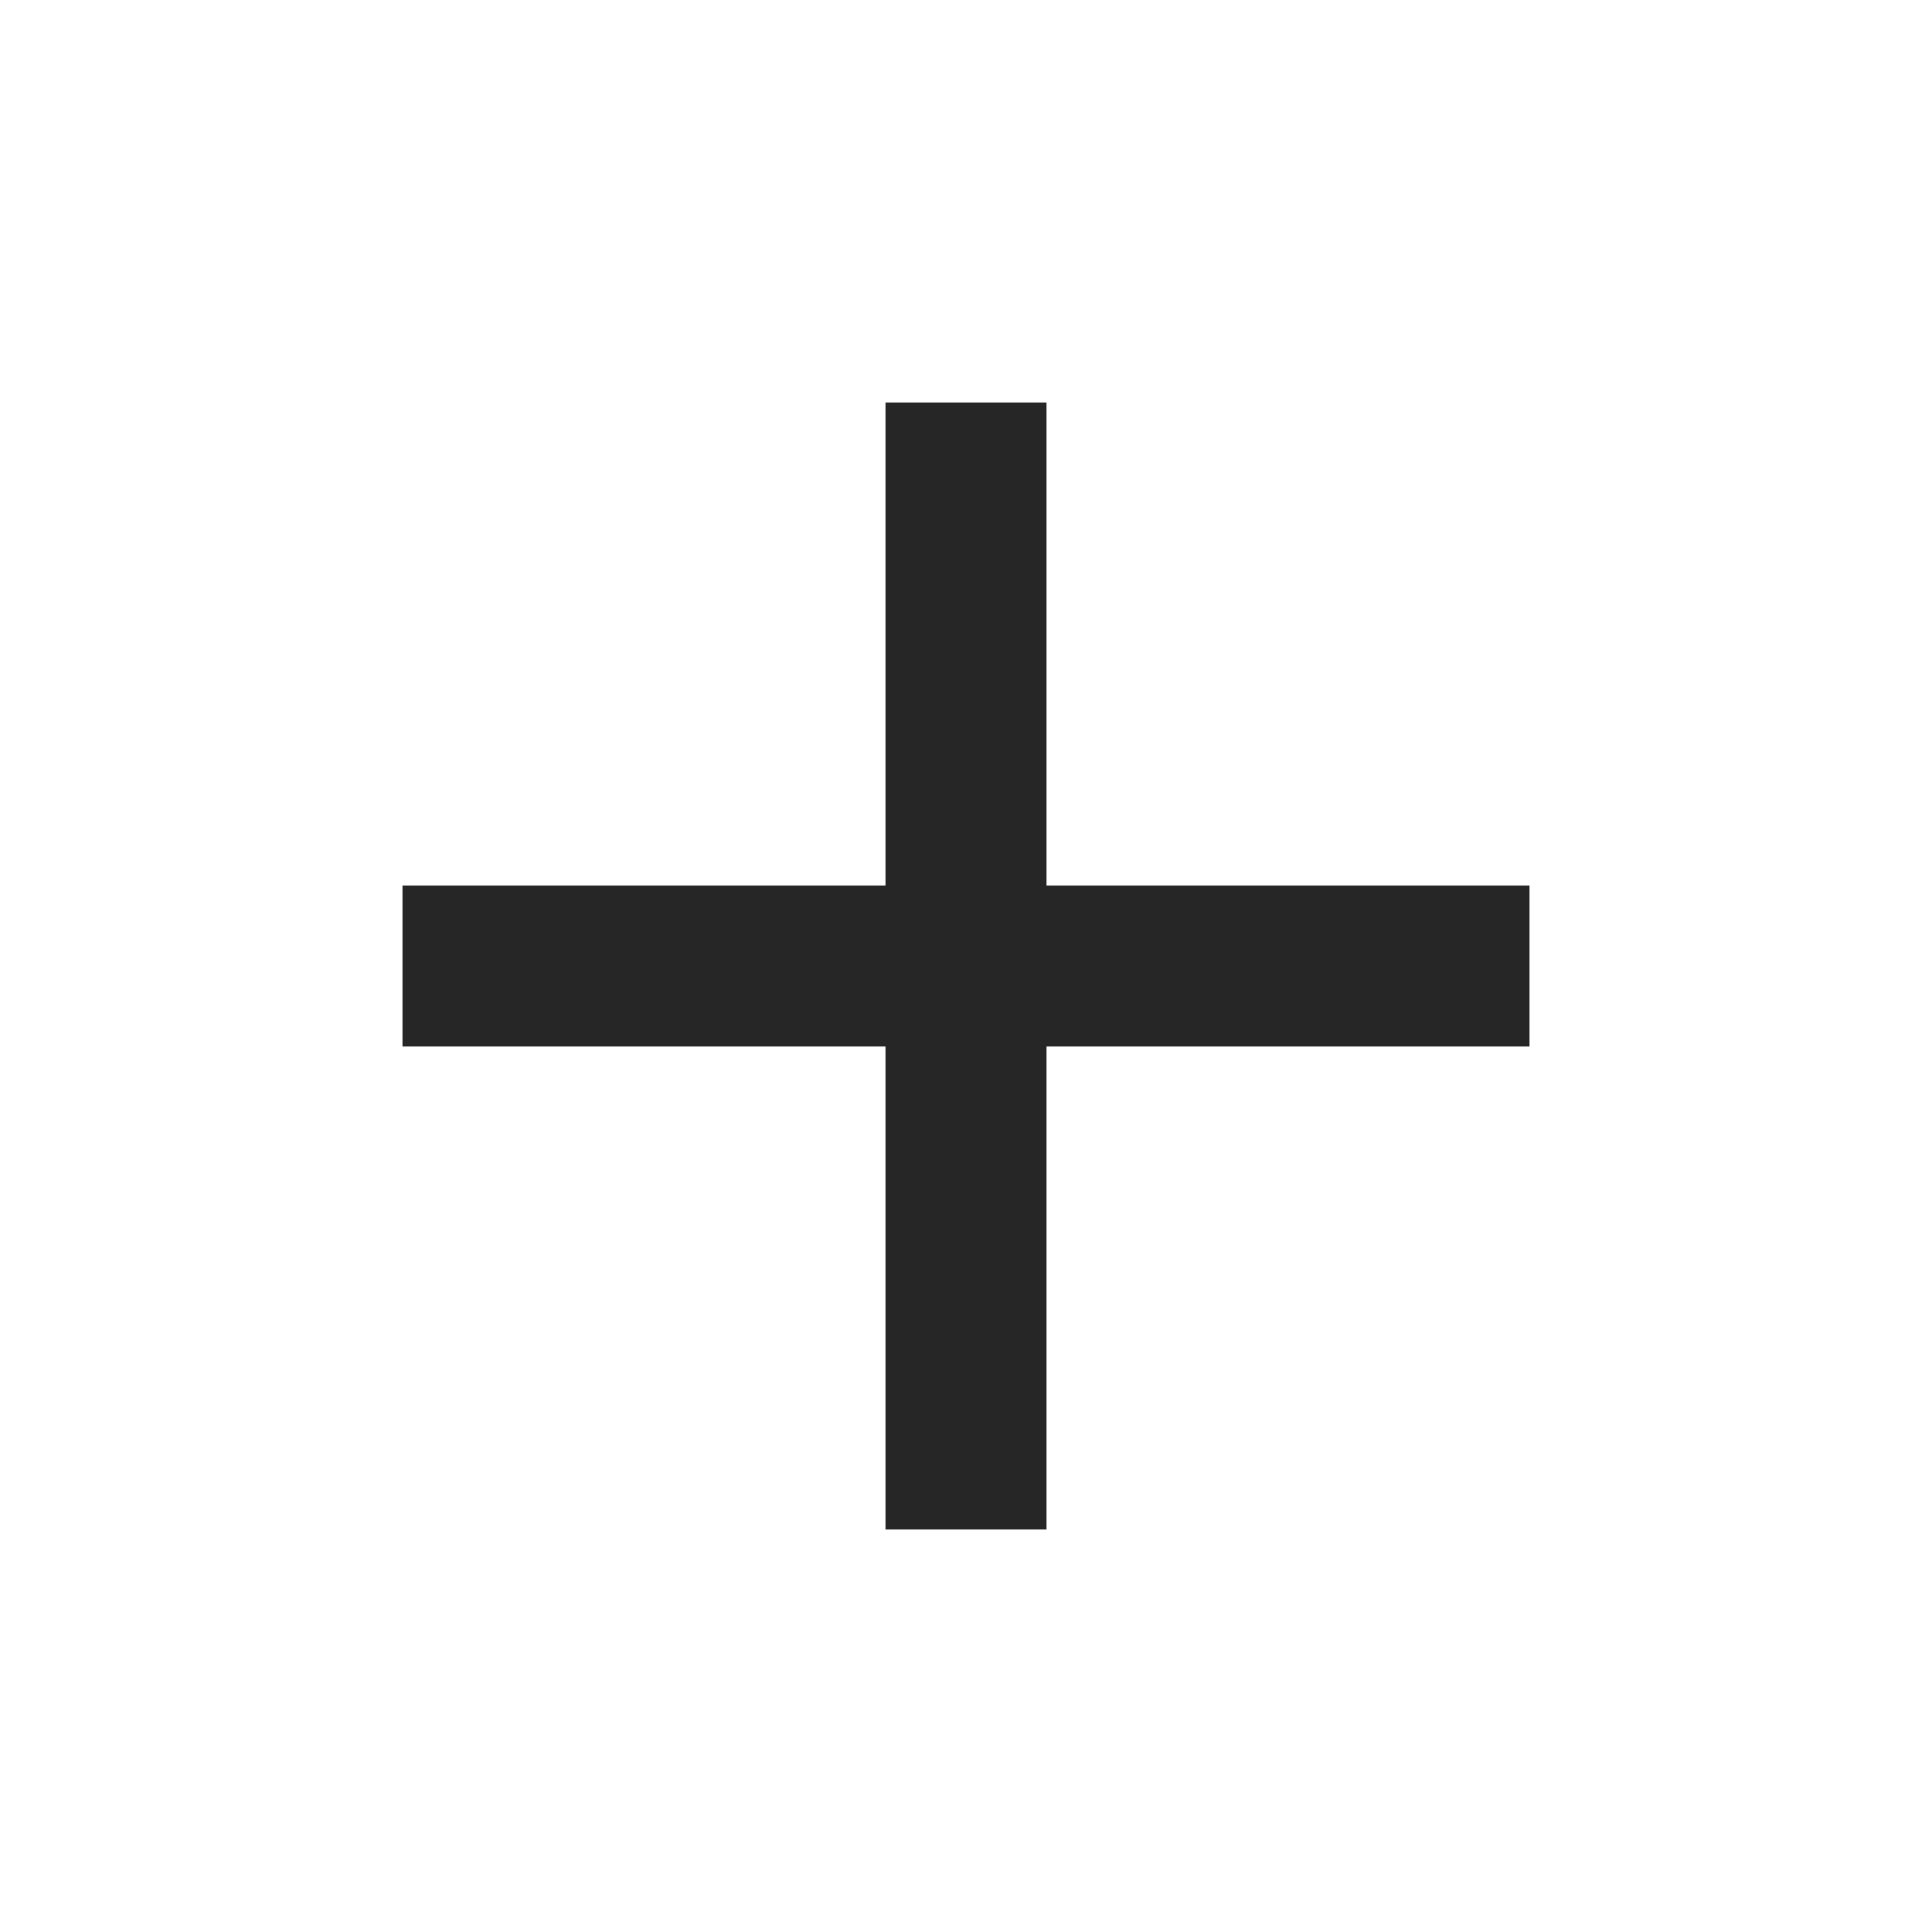
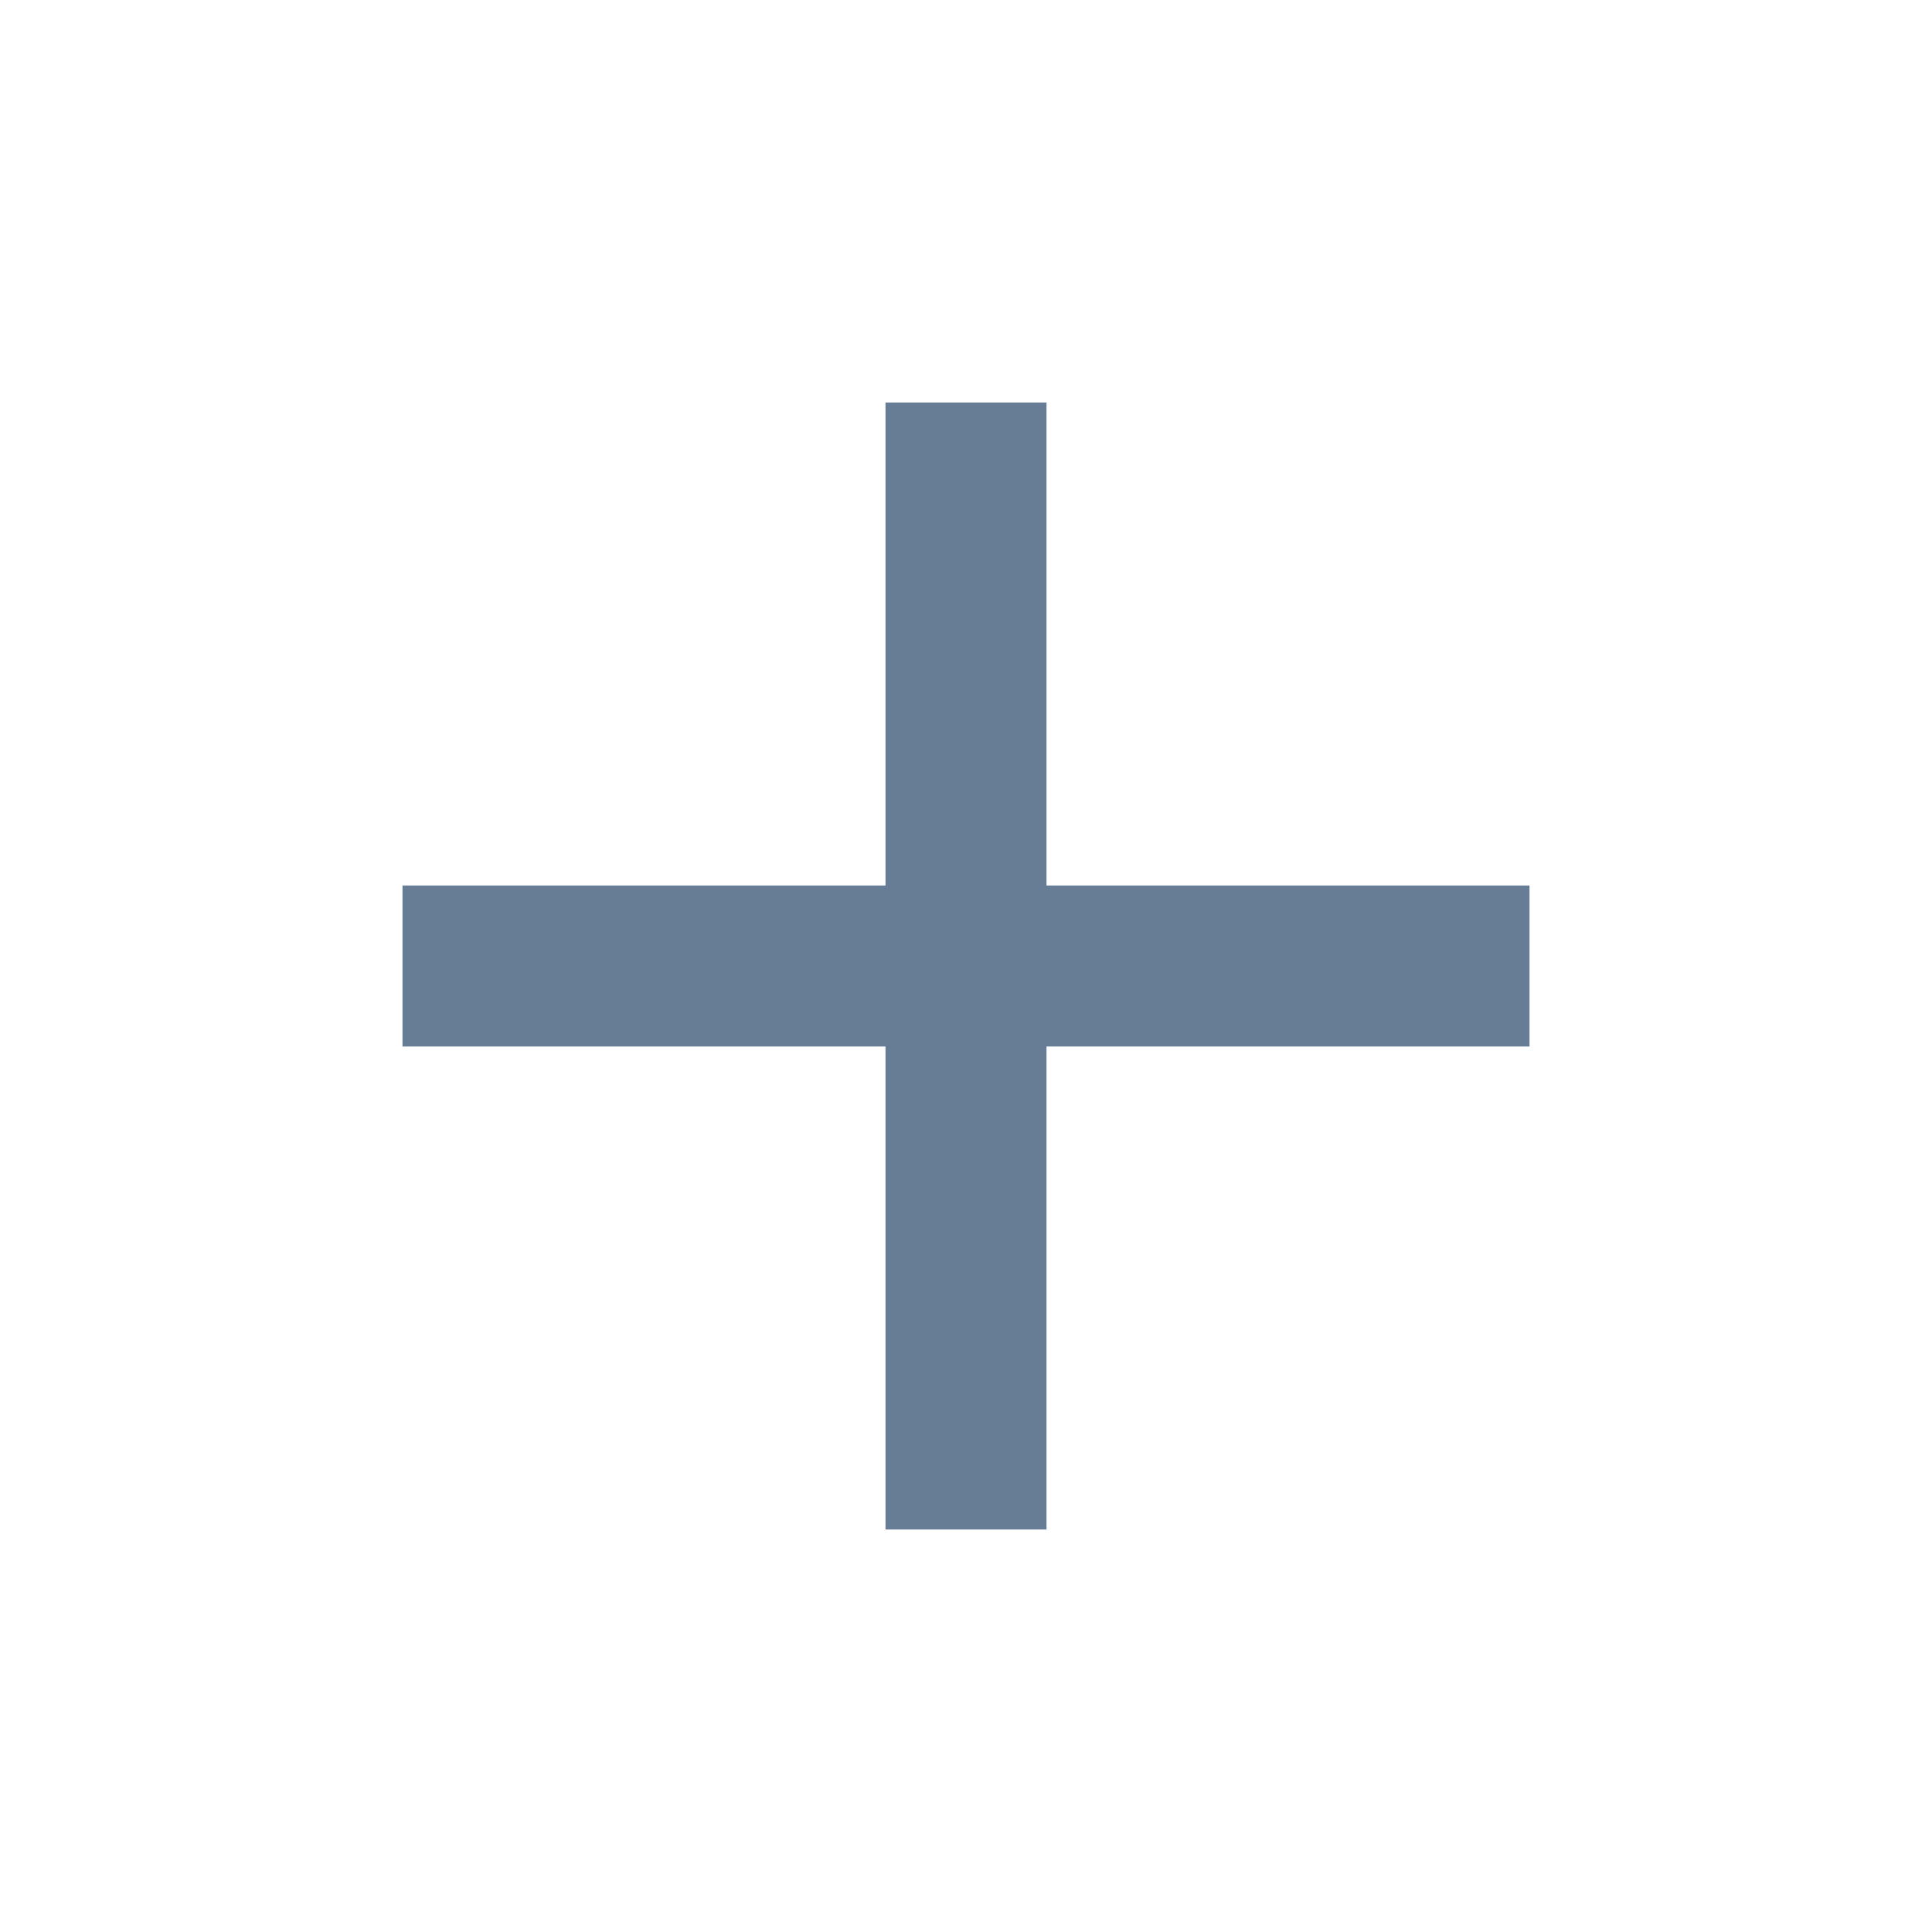
<svg xmlns="http://www.w3.org/2000/svg" width="18" height="18" viewBox="0 0 18 18" fill="none">
-   <path d="M14.25 9.75H9.75V14.25H8.25V9.75H3.75V8.25H8.25V3.75H9.75V8.25H14.25V9.75Z" fill="#262626" />
+   <path d="M14.25 9.75H9.75V14.25H8.25V9.75H3.75V8.25H8.25V3.75H9.75V8.25H14.25V9.75Z" fill="#02275099" />
</svg>
